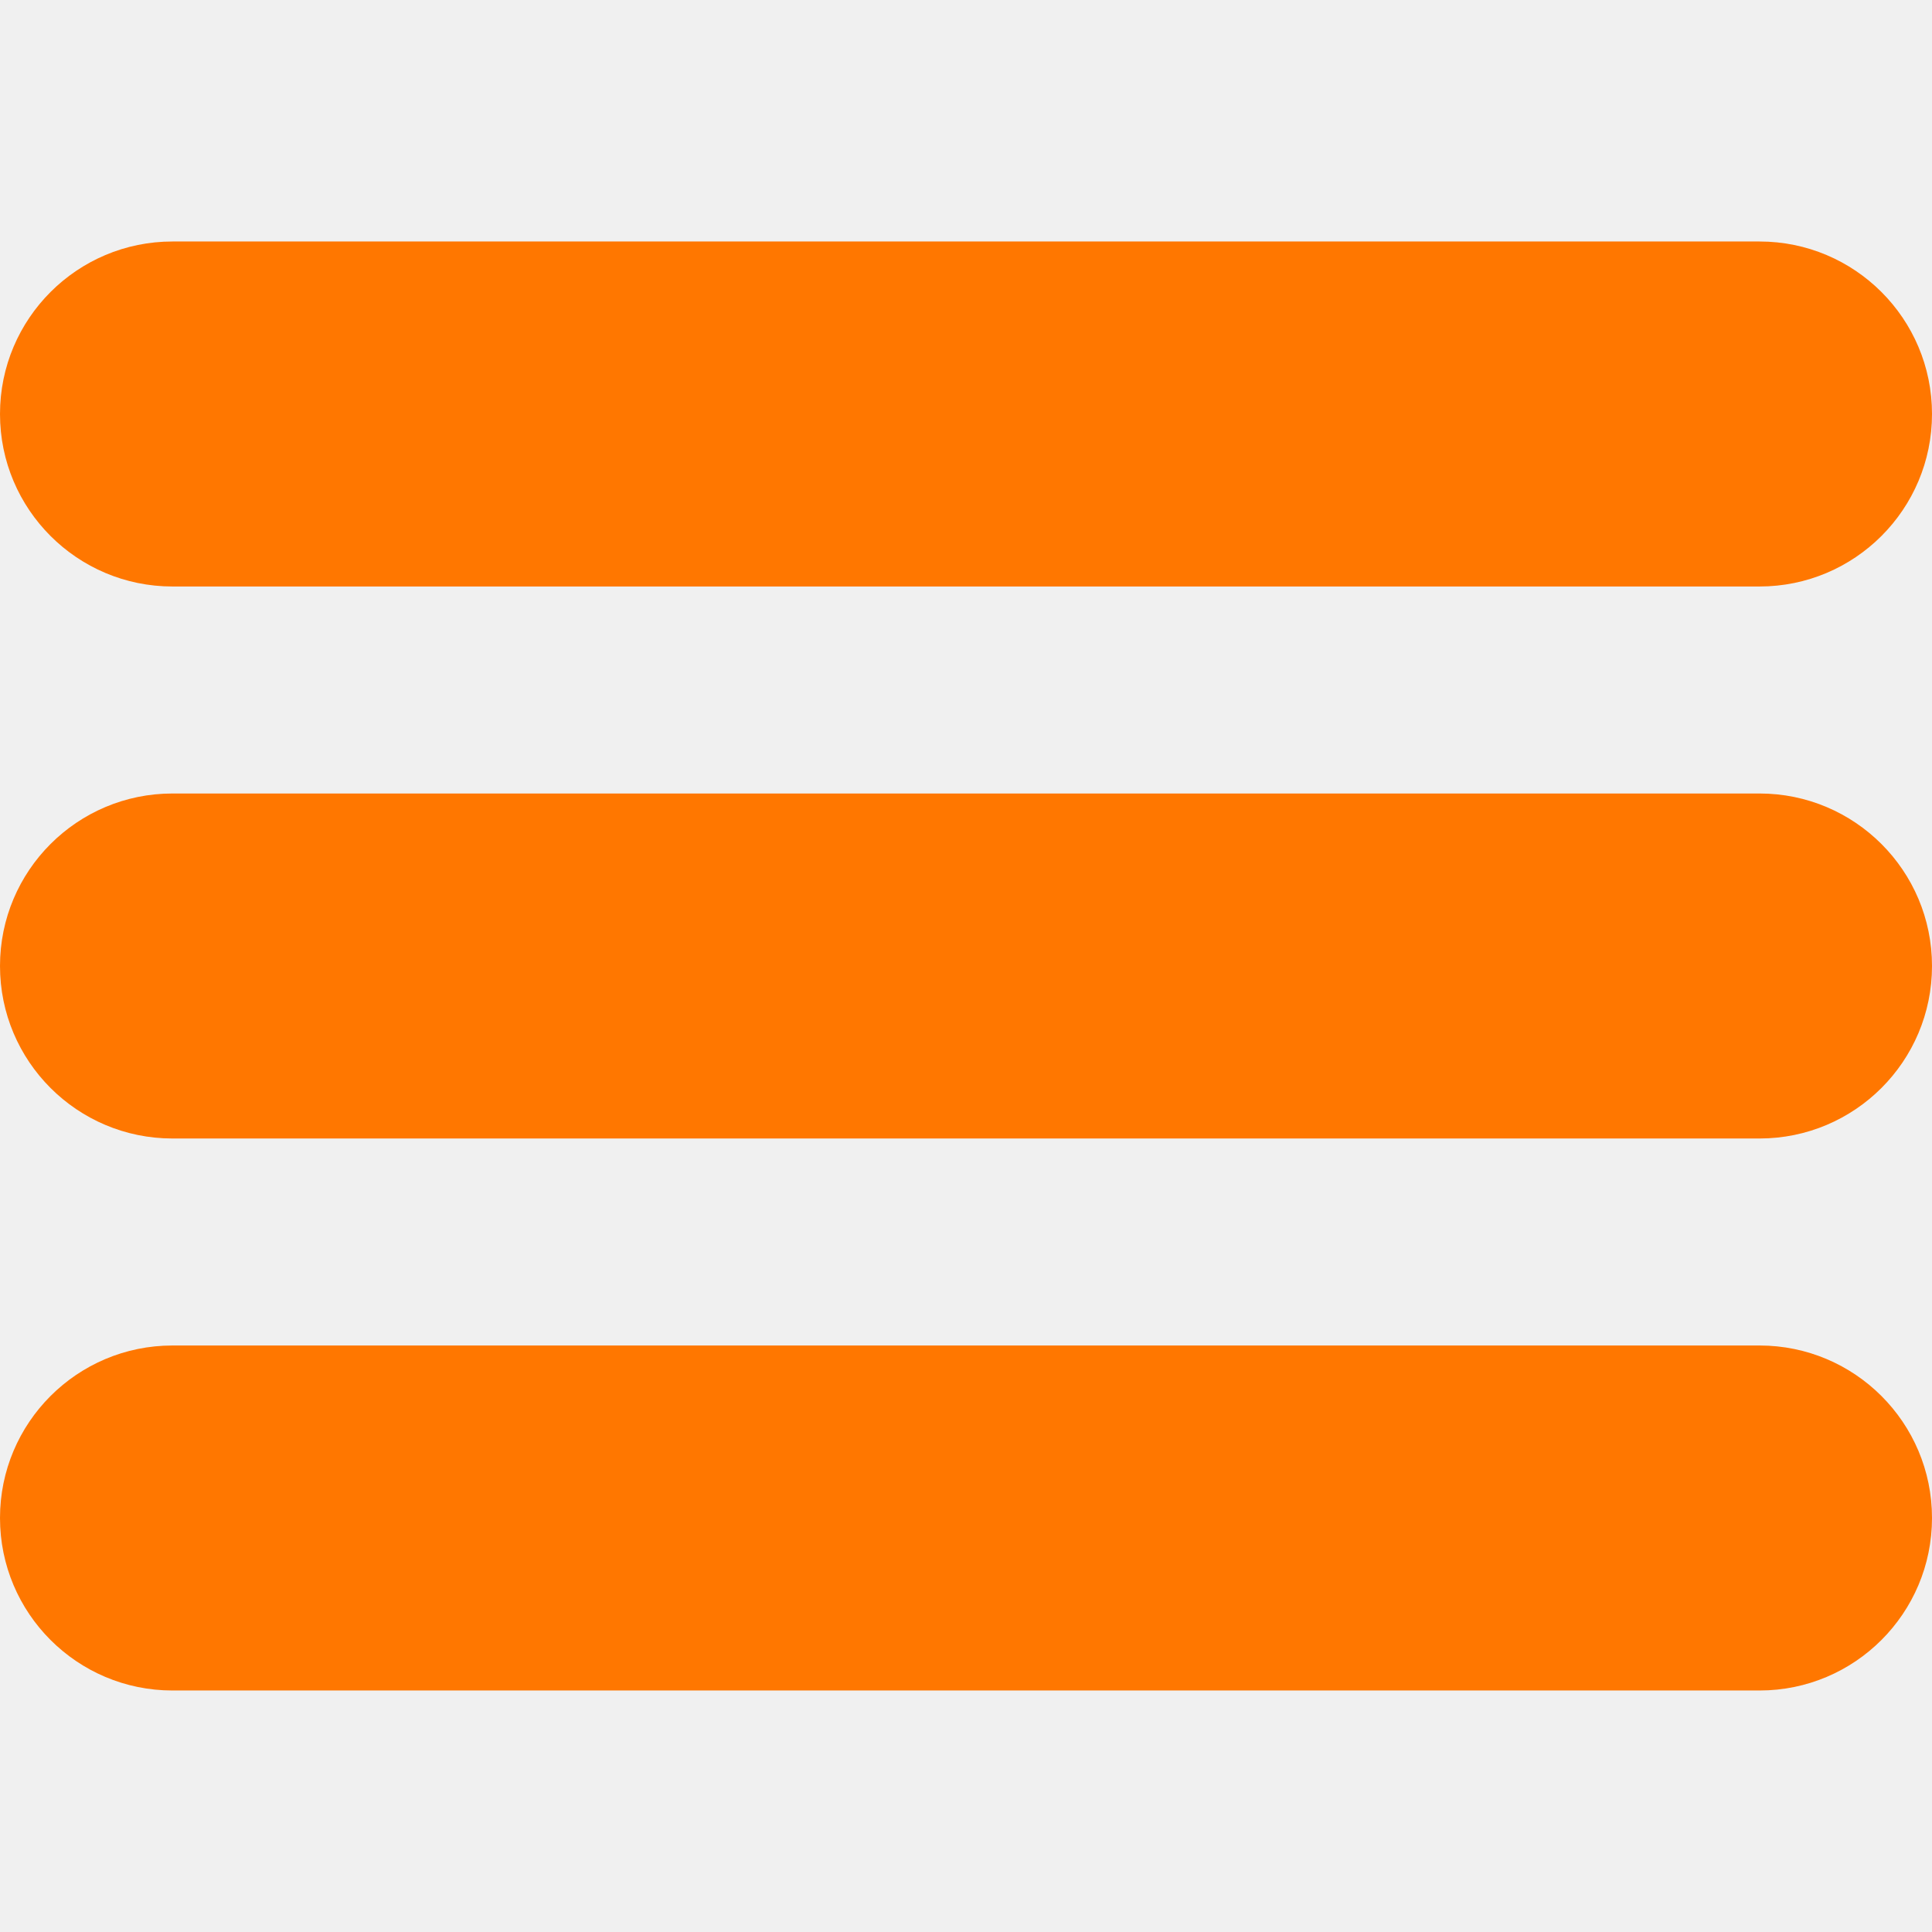
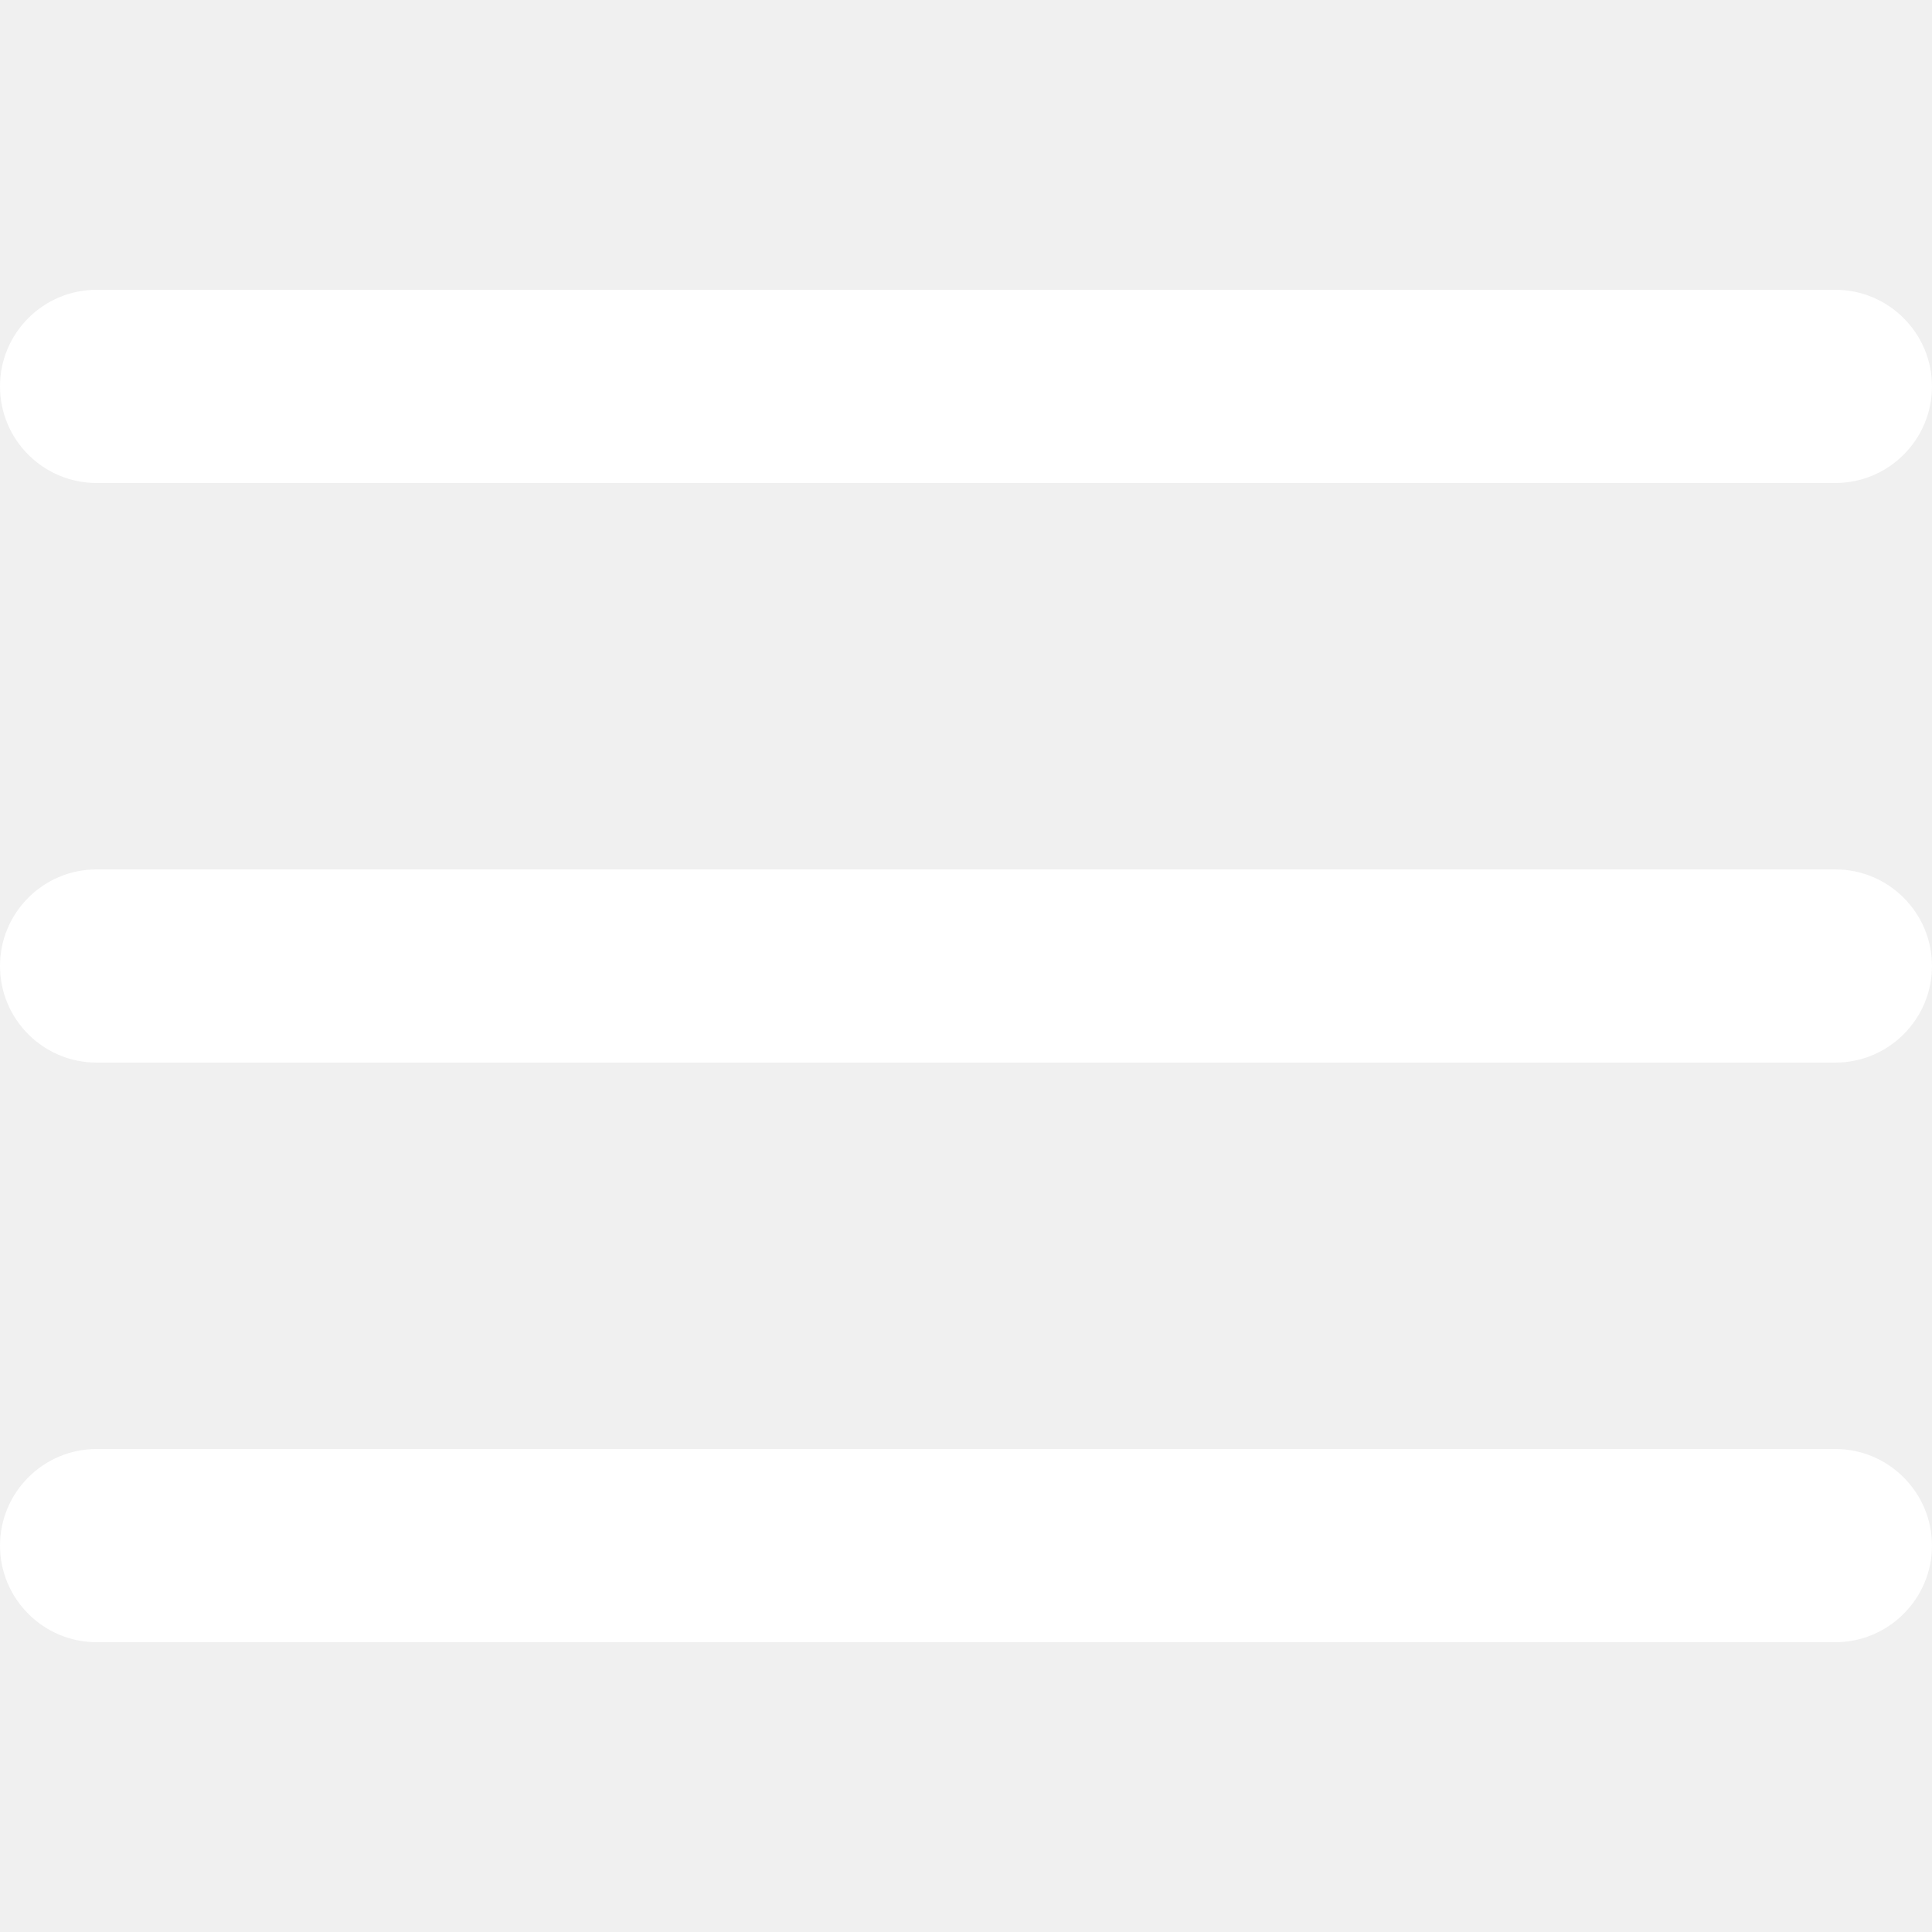
- <svg xmlns="http://www.w3.org/2000/svg" version="1.1" id="Capa_1" x="0px" y="0px" viewBox="0 0 250.579 250.579" style="enable-background:new 0 0 250.579 250.579;" xml:space="preserve" width="512px" height="512px">
-   <g id="Menu">
-     <path style="fill-rule:evenodd;clip-rule:evenodd;" d="M22.373,76.068h205.832c12.356,0,22.374-10.017,22.374-22.373   c0-12.356-10.017-22.373-22.374-22.373H22.373C10.017,31.323,0,41.339,0,53.696C0,66.052,10.017,76.068,22.373,76.068z    M228.205,102.916H22.373C10.017,102.916,0,112.933,0,125.289c0,12.357,10.017,22.373,22.373,22.373h205.832   c12.356,0,22.374-10.016,22.374-22.373C250.579,112.933,240.561,102.916,228.205,102.916z M228.205,174.51H22.373   C10.017,174.51,0,184.526,0,196.883c0,12.356,10.017,22.373,22.373,22.373h205.832c12.356,0,22.374-10.017,22.374-22.373   C250.579,184.526,240.561,174.51,228.205,174.51z" fill="#FF7700" />
+ <svg xmlns="http://www.w3.org/2000/svg" version="1.1" id="Capa_1" x="0px" y="0px" viewBox="0 0 317.825 317.825" style="enable-background:new 0 0 317.825 317.825;" xml:space="preserve" width="32px" height="32px">
+   <g>
+     <g>
+       <g>
+         <g>
+           <path d="M301.934,143.021H15.891C7.119,143.021,0,150.14,0,158.912c0,8.772,7.119,15.891,15.891,15.891      h286.042c8.74,0,15.891-7.119,15.891-15.891C317.825,150.14,310.674,143.021,301.934,143.021z" fill="#FFFFFF" />
+           <path d="M15.891,79.456h286.042c8.74,0,15.891-7.119,15.891-15.891s-7.151-15.891-15.891-15.891H15.891      C7.119,47.674,0,54.793,0,63.565S7.119,79.456,15.891,79.456z" fill="#FFFFFF" />
+           <path d="M301.934,238.369H15.891C7.119,238.369,0,245.52,0,254.26c0,8.74,7.119,15.891,15.891,15.891      h286.042c8.74,0,15.891-7.151,15.891-15.891C317.825,245.52,310.674,238.369,301.934,238.369z" fill="#FFFFFF" />
+         </g>
+       </g>
+     </g>
  </g>
+   <g>
+ </g>
+   <g>
+ </g>
+   <g>
+ </g>
+   <g>
+ </g>
+   <g>
+ </g>
+   <g>
+ </g>
+   <g>
+ </g>
+   <g>
+ </g>
+   <g>
+ </g>
+   <g>
+ </g>
+   <g>
+ </g>
+   <g>
+ </g>
+   <g>
+ </g>
+   <g>
+ </g>
+   <g>
+ </g>
</svg>
